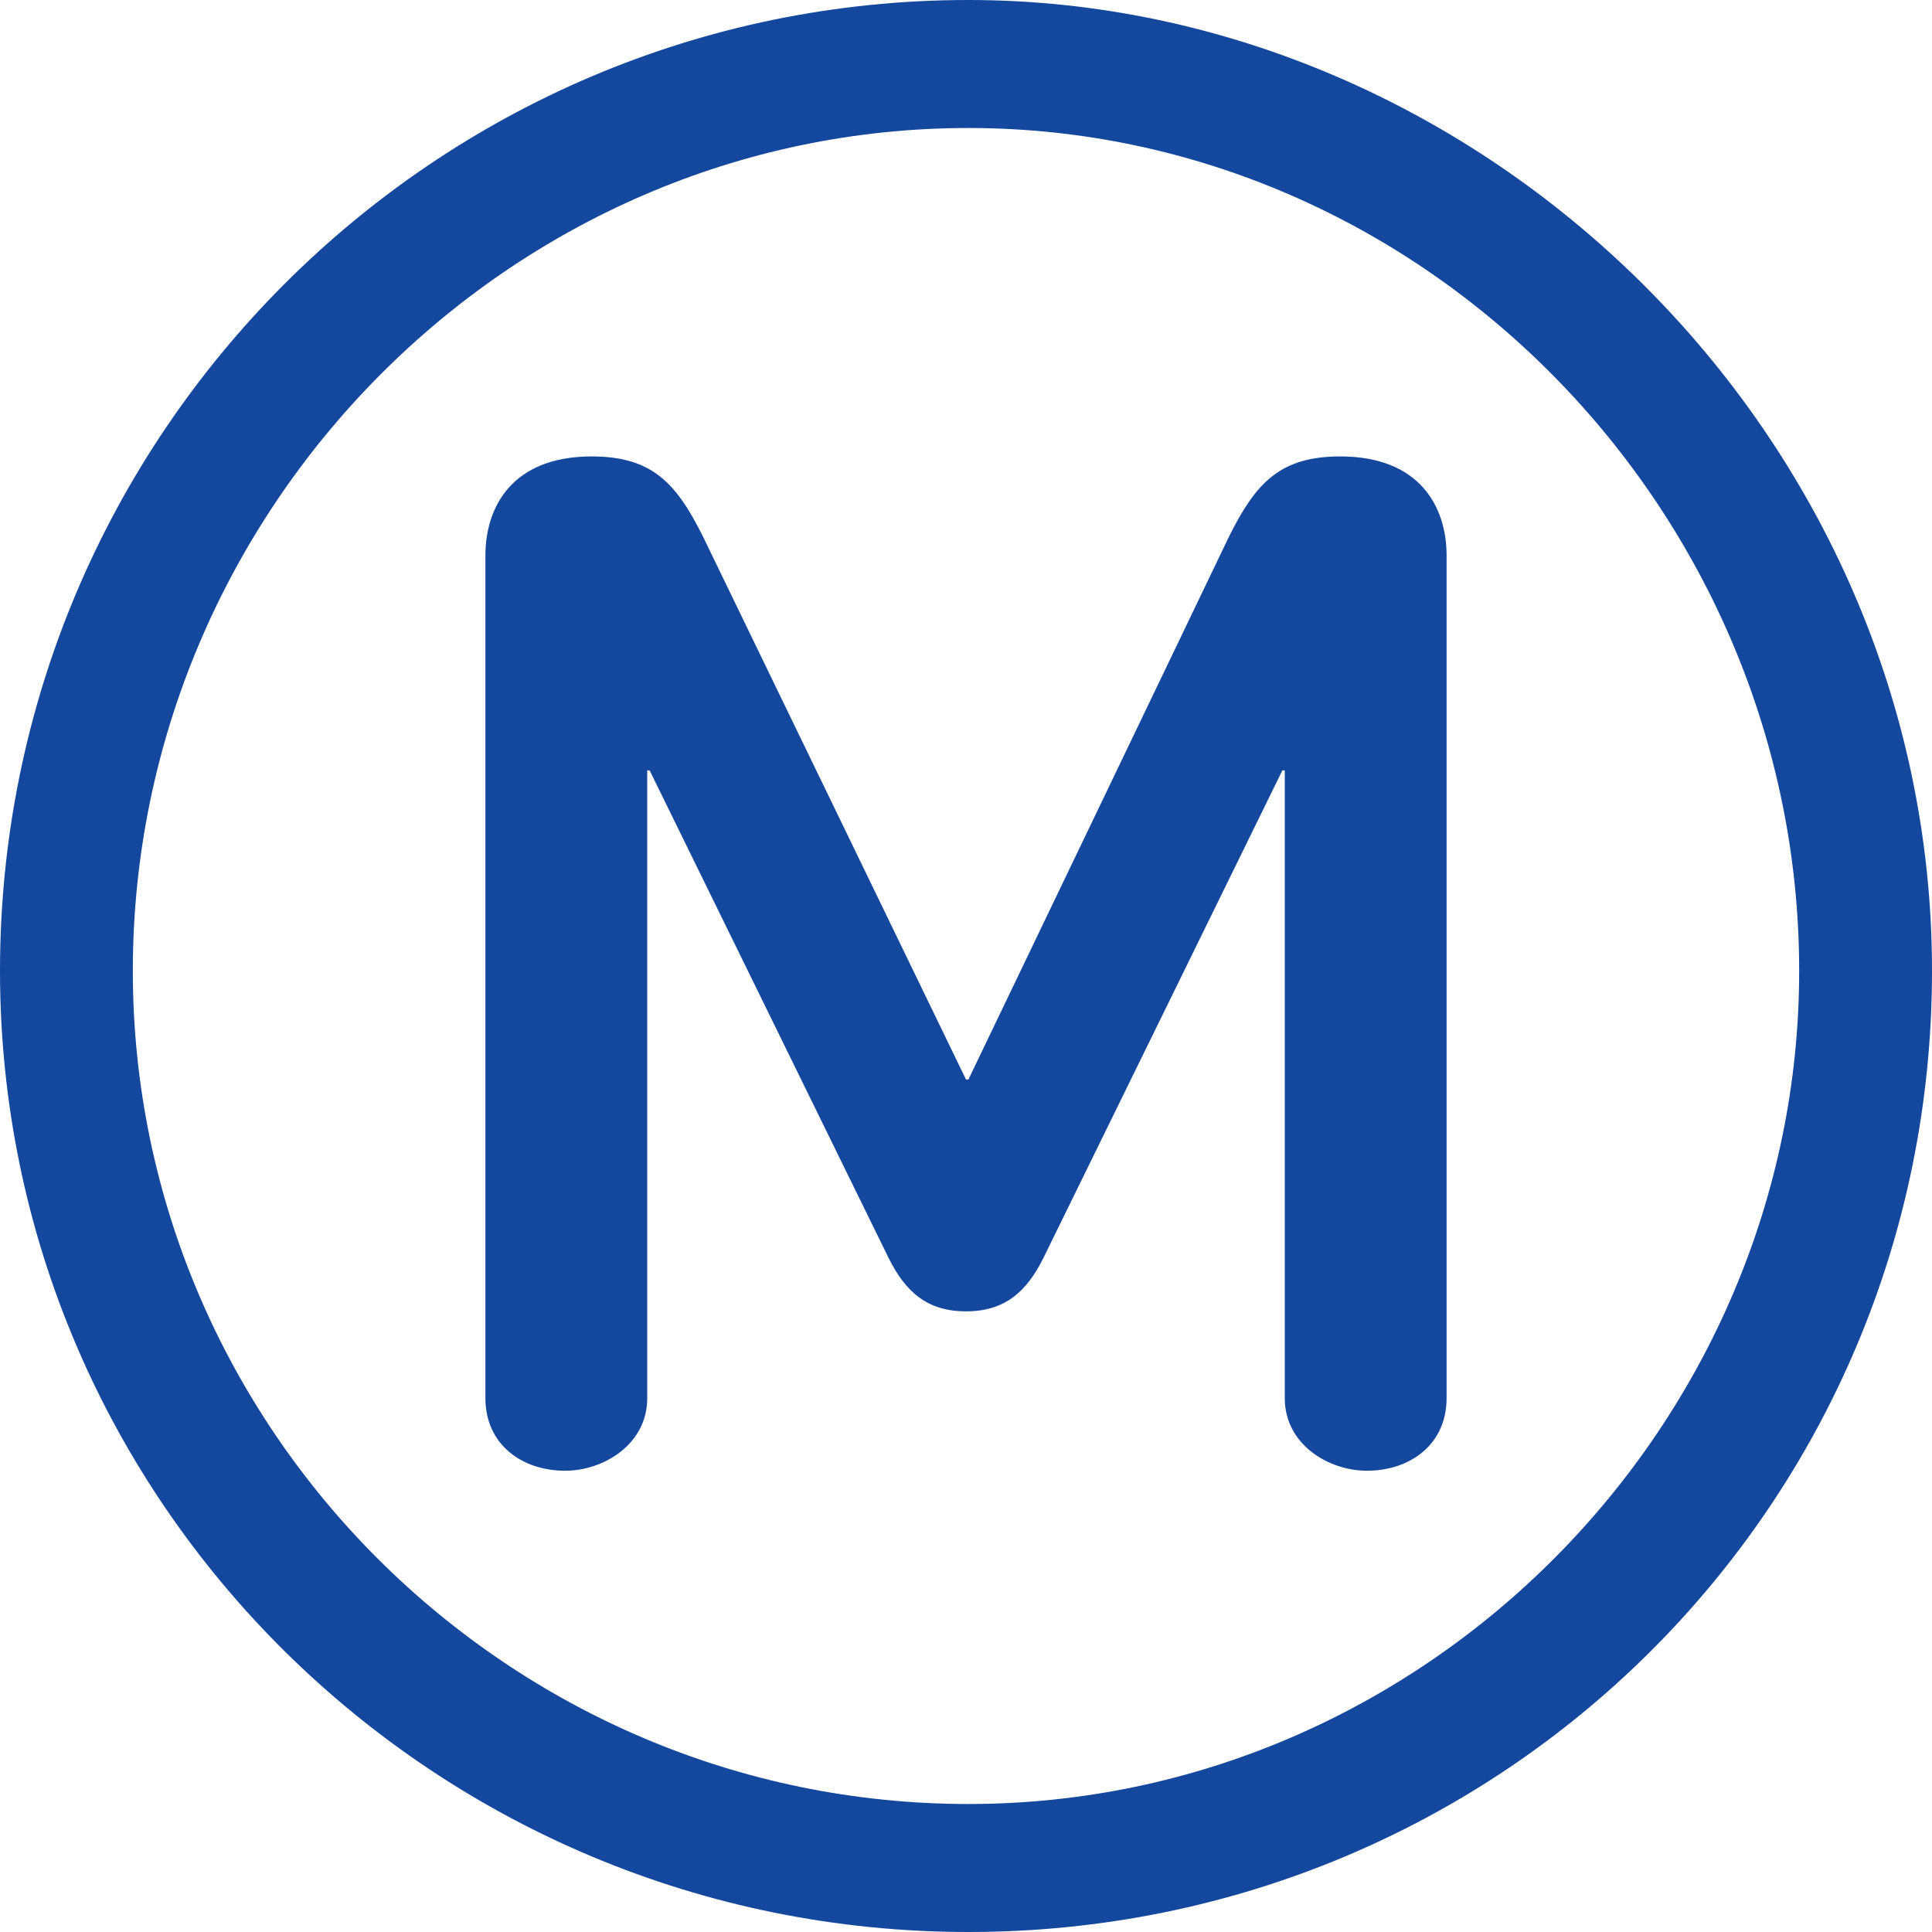
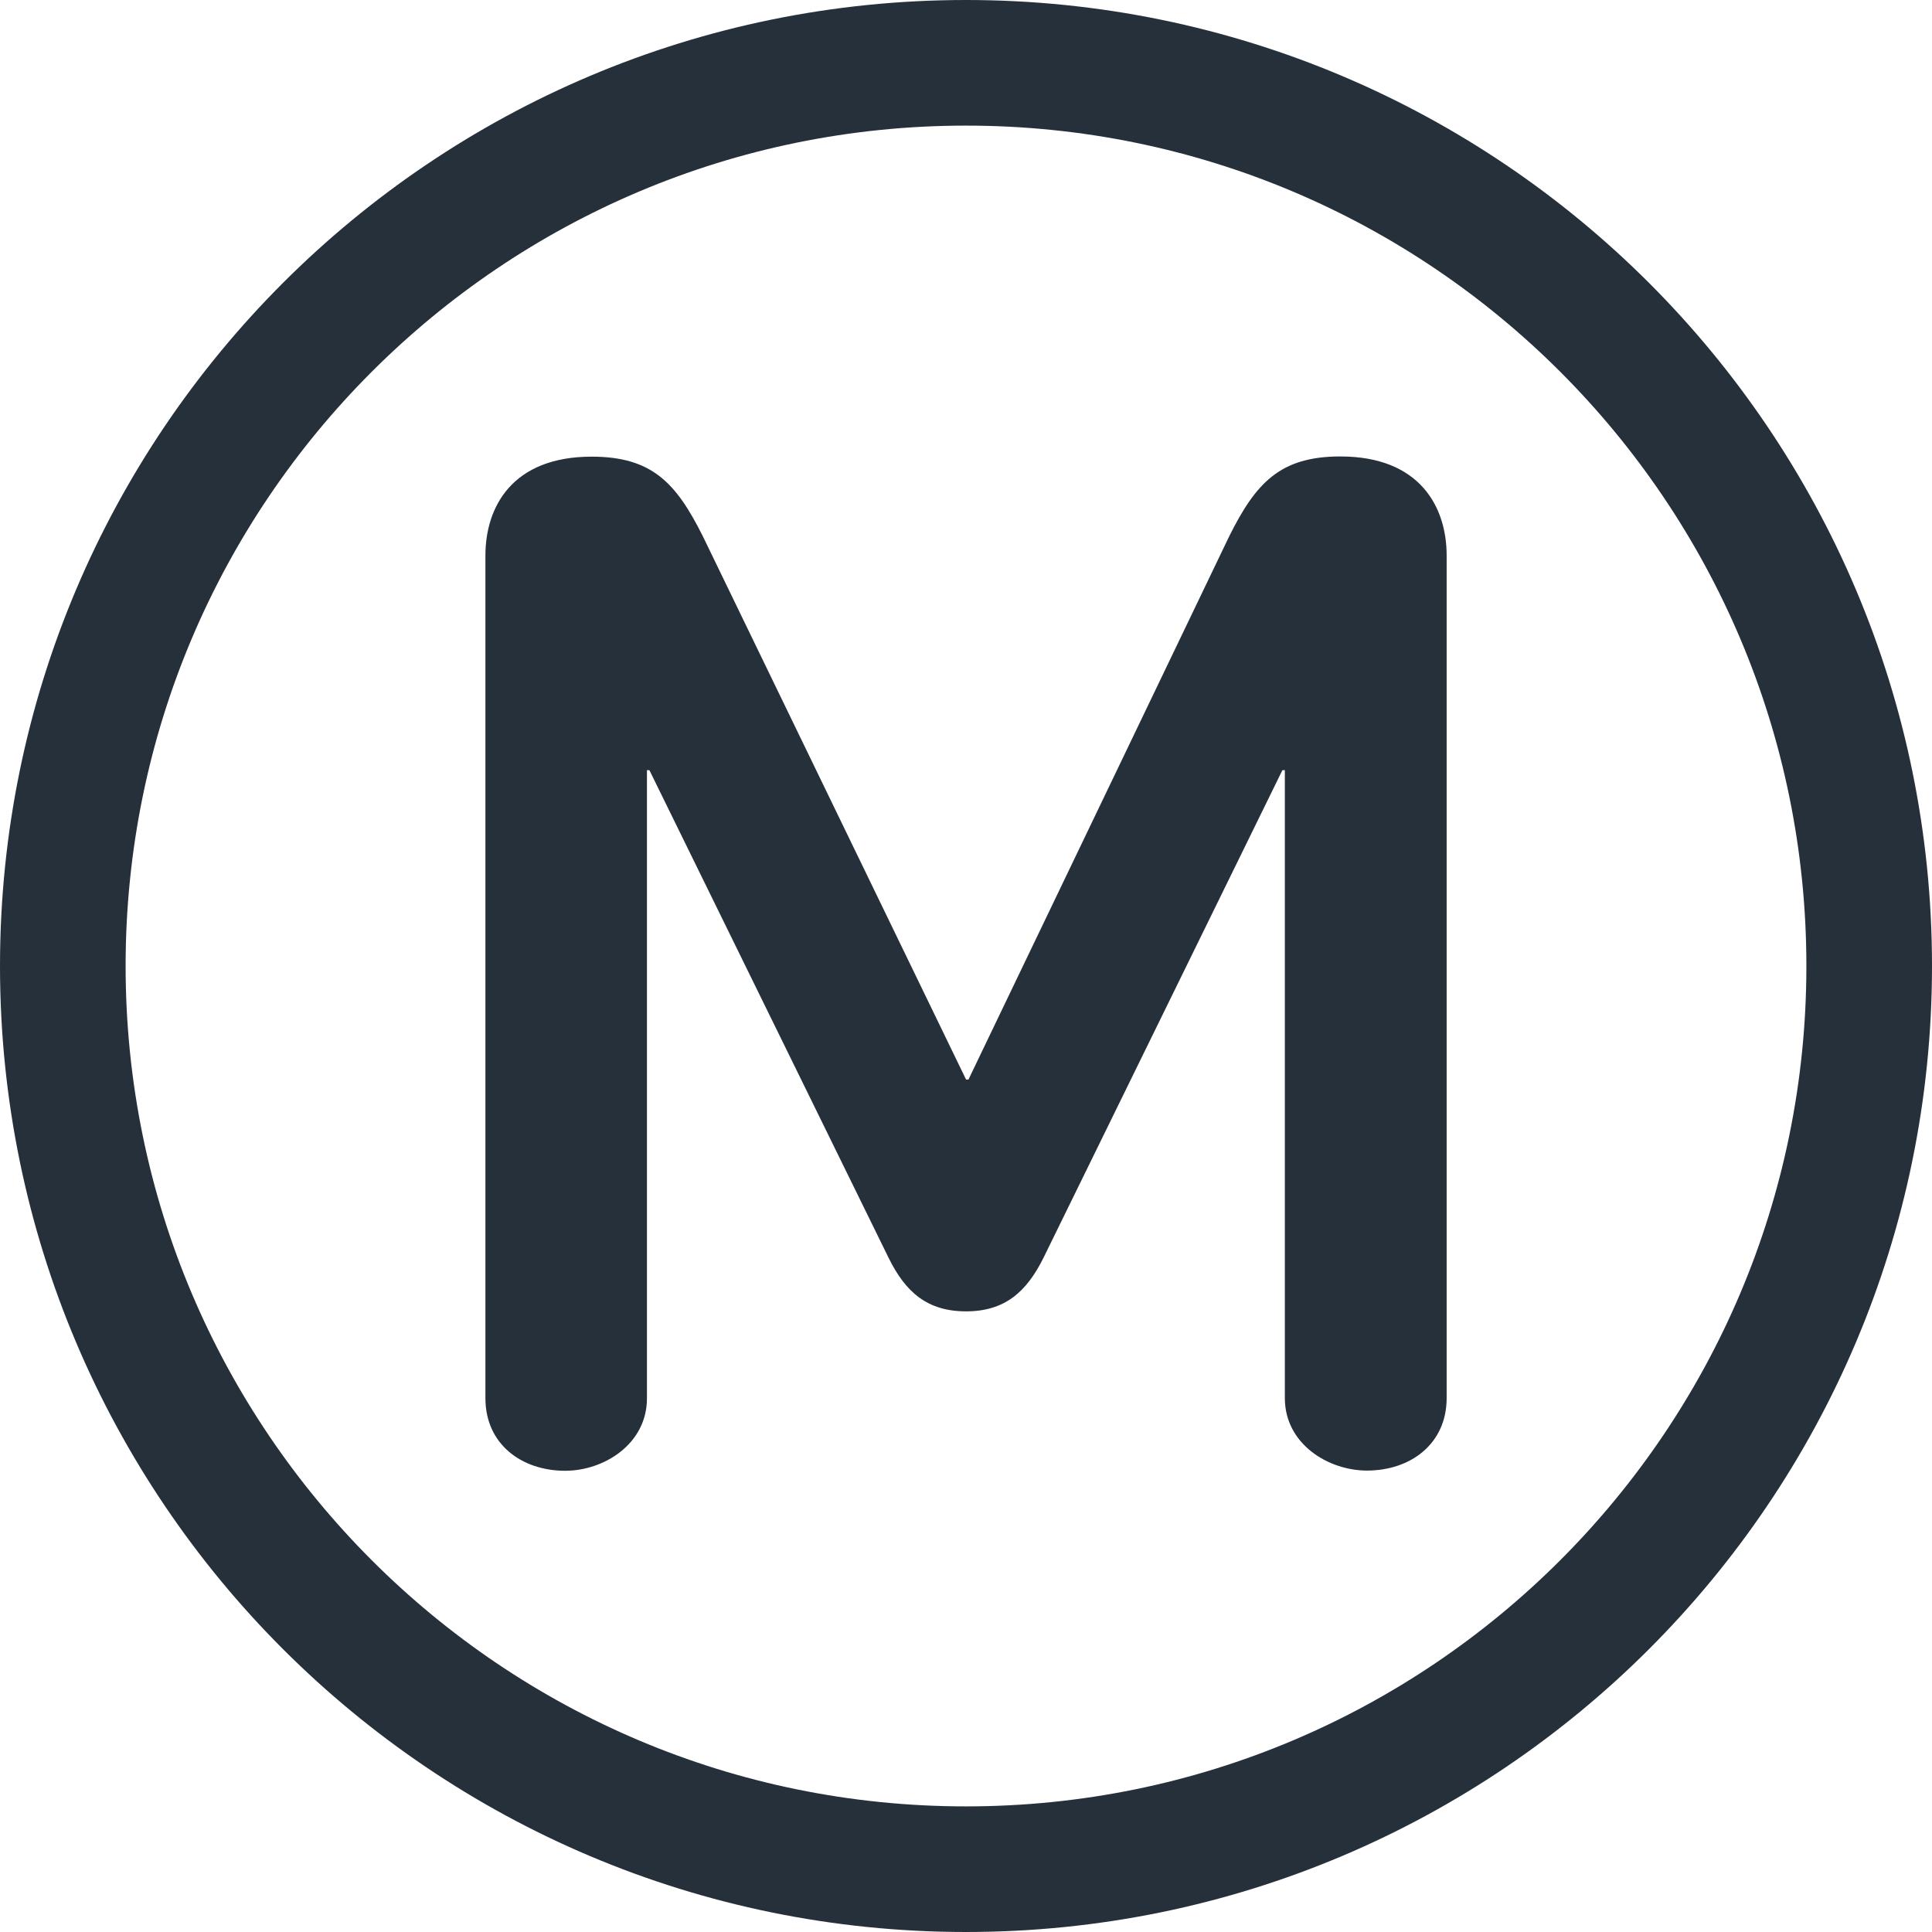
- <svg xmlns="http://www.w3.org/2000/svg" version="1.1" id="Calque_1" x="0px" y="0px" viewBox="0 0 160 160" style="enable-background:new 0 0 160 160;" xml:space="preserve">
-   <style type="text/css">
- 	.st0{fill:#14489E;}
- </style>
-   <g id="Temps_d_x27_attente">
- </g>
-   <g id="Calque_5">
- </g>
-   <g id="Ardoise">
- </g>
-   <g id="Logos">
-     <g>
-       <path class="st0" d="M160,80.4C160,36,122.8,0,80.2,0C36,0,0,36,0,80.4c0,44,36,79.6,80.2,79.6S160,124.6,160,80.4z M149,80.4    c0,37.6-31,69-68.8,69c-38,0-69.2-31-69.2-69c0-38.2,31.2-69.8,69.2-69.8C118,10.6,149,42.4,149,80.4z M119.8,115.8V46    c0-4-2.2-8.2-8.8-8.2c-5,0-7,2.2-9.2,6.6l-21.6,45H80l-21.8-45C56,40,54,37.8,49,37.8c-6.6,0-8.8,4.2-8.8,8.2v69.8    c0,3.8,3,6,6.6,6c3.2,0,6.8-2.2,6.8-6v-52h0.2l19.8,40.4c1.4,2.8,3.2,4.4,6.4,4.4c3.2,0,5-1.6,6.4-4.4l19.8-40.4h0.2v52    c0,3.8,3.6,6,6.8,6C116.8,121.8,119.8,119.6,119.8,115.8z" />
-     </g>
-   </g>
+ <svg xmlns="http://www.w3.org/2000/svg" width="250px" height="250px" viewBox="0 0 283.46 283.46">
+   <circle cx="141.73" cy="141.73" r="132.515" fill="none" stroke="#25303B" stroke-width="18.43" />
+   <path fill="#25303B" d="M212.25,205.15V81.5c0-7.09-3.9-14.53-15.6-14.53-8.85,0-12.4,3.9-16.29,11.69l-38.27,79.73h-.35L103.11,78.66C99.21,70.87,95.67,67,86.81,67,75.12,67,71.22,74.41,71.22,81.5V205.15c0,6.74,5.32,10.64,11.7,10.64,5.66,0,12-3.9,12-10.64V113h.36L130.4,184.6c2.47,5,5.67,7.8,11.34,7.8s8.85-2.84,11.33-7.8L188.15,113h.36v92.12c0,6.74,6.37,10.64,12.05,10.64,6.37,0,11.69-3.9,11.69-10.64" />
</svg>
